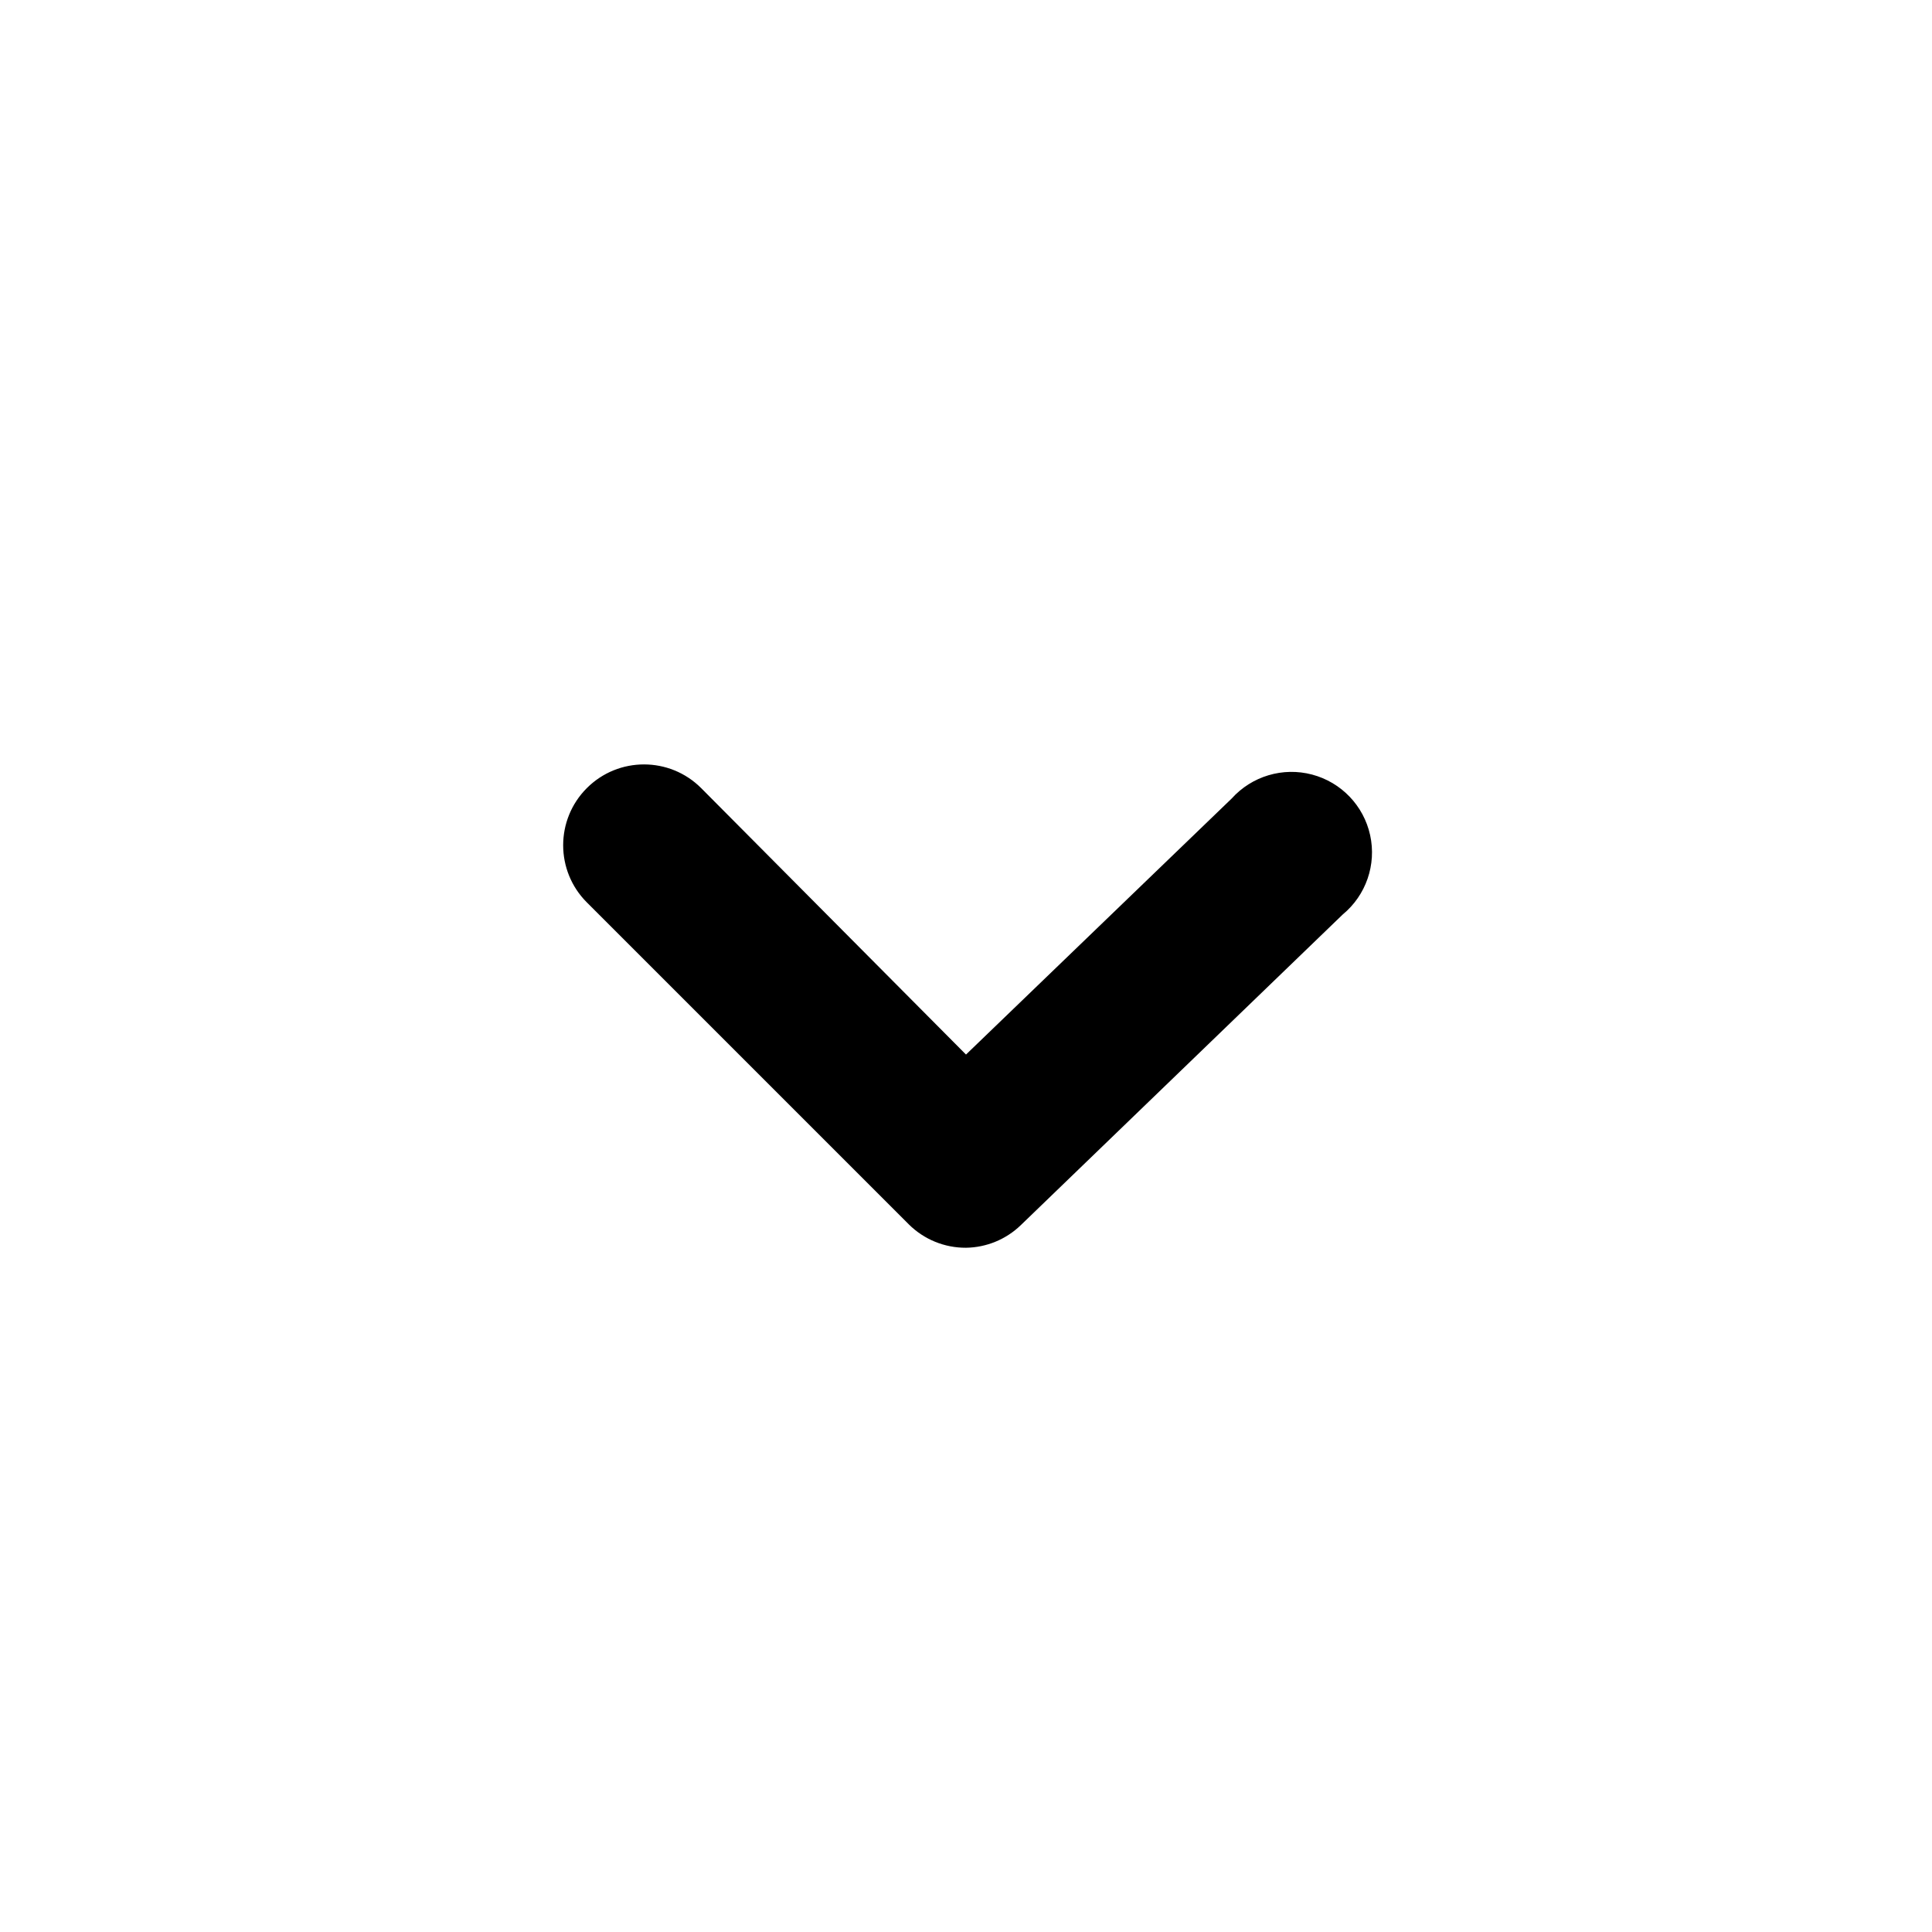
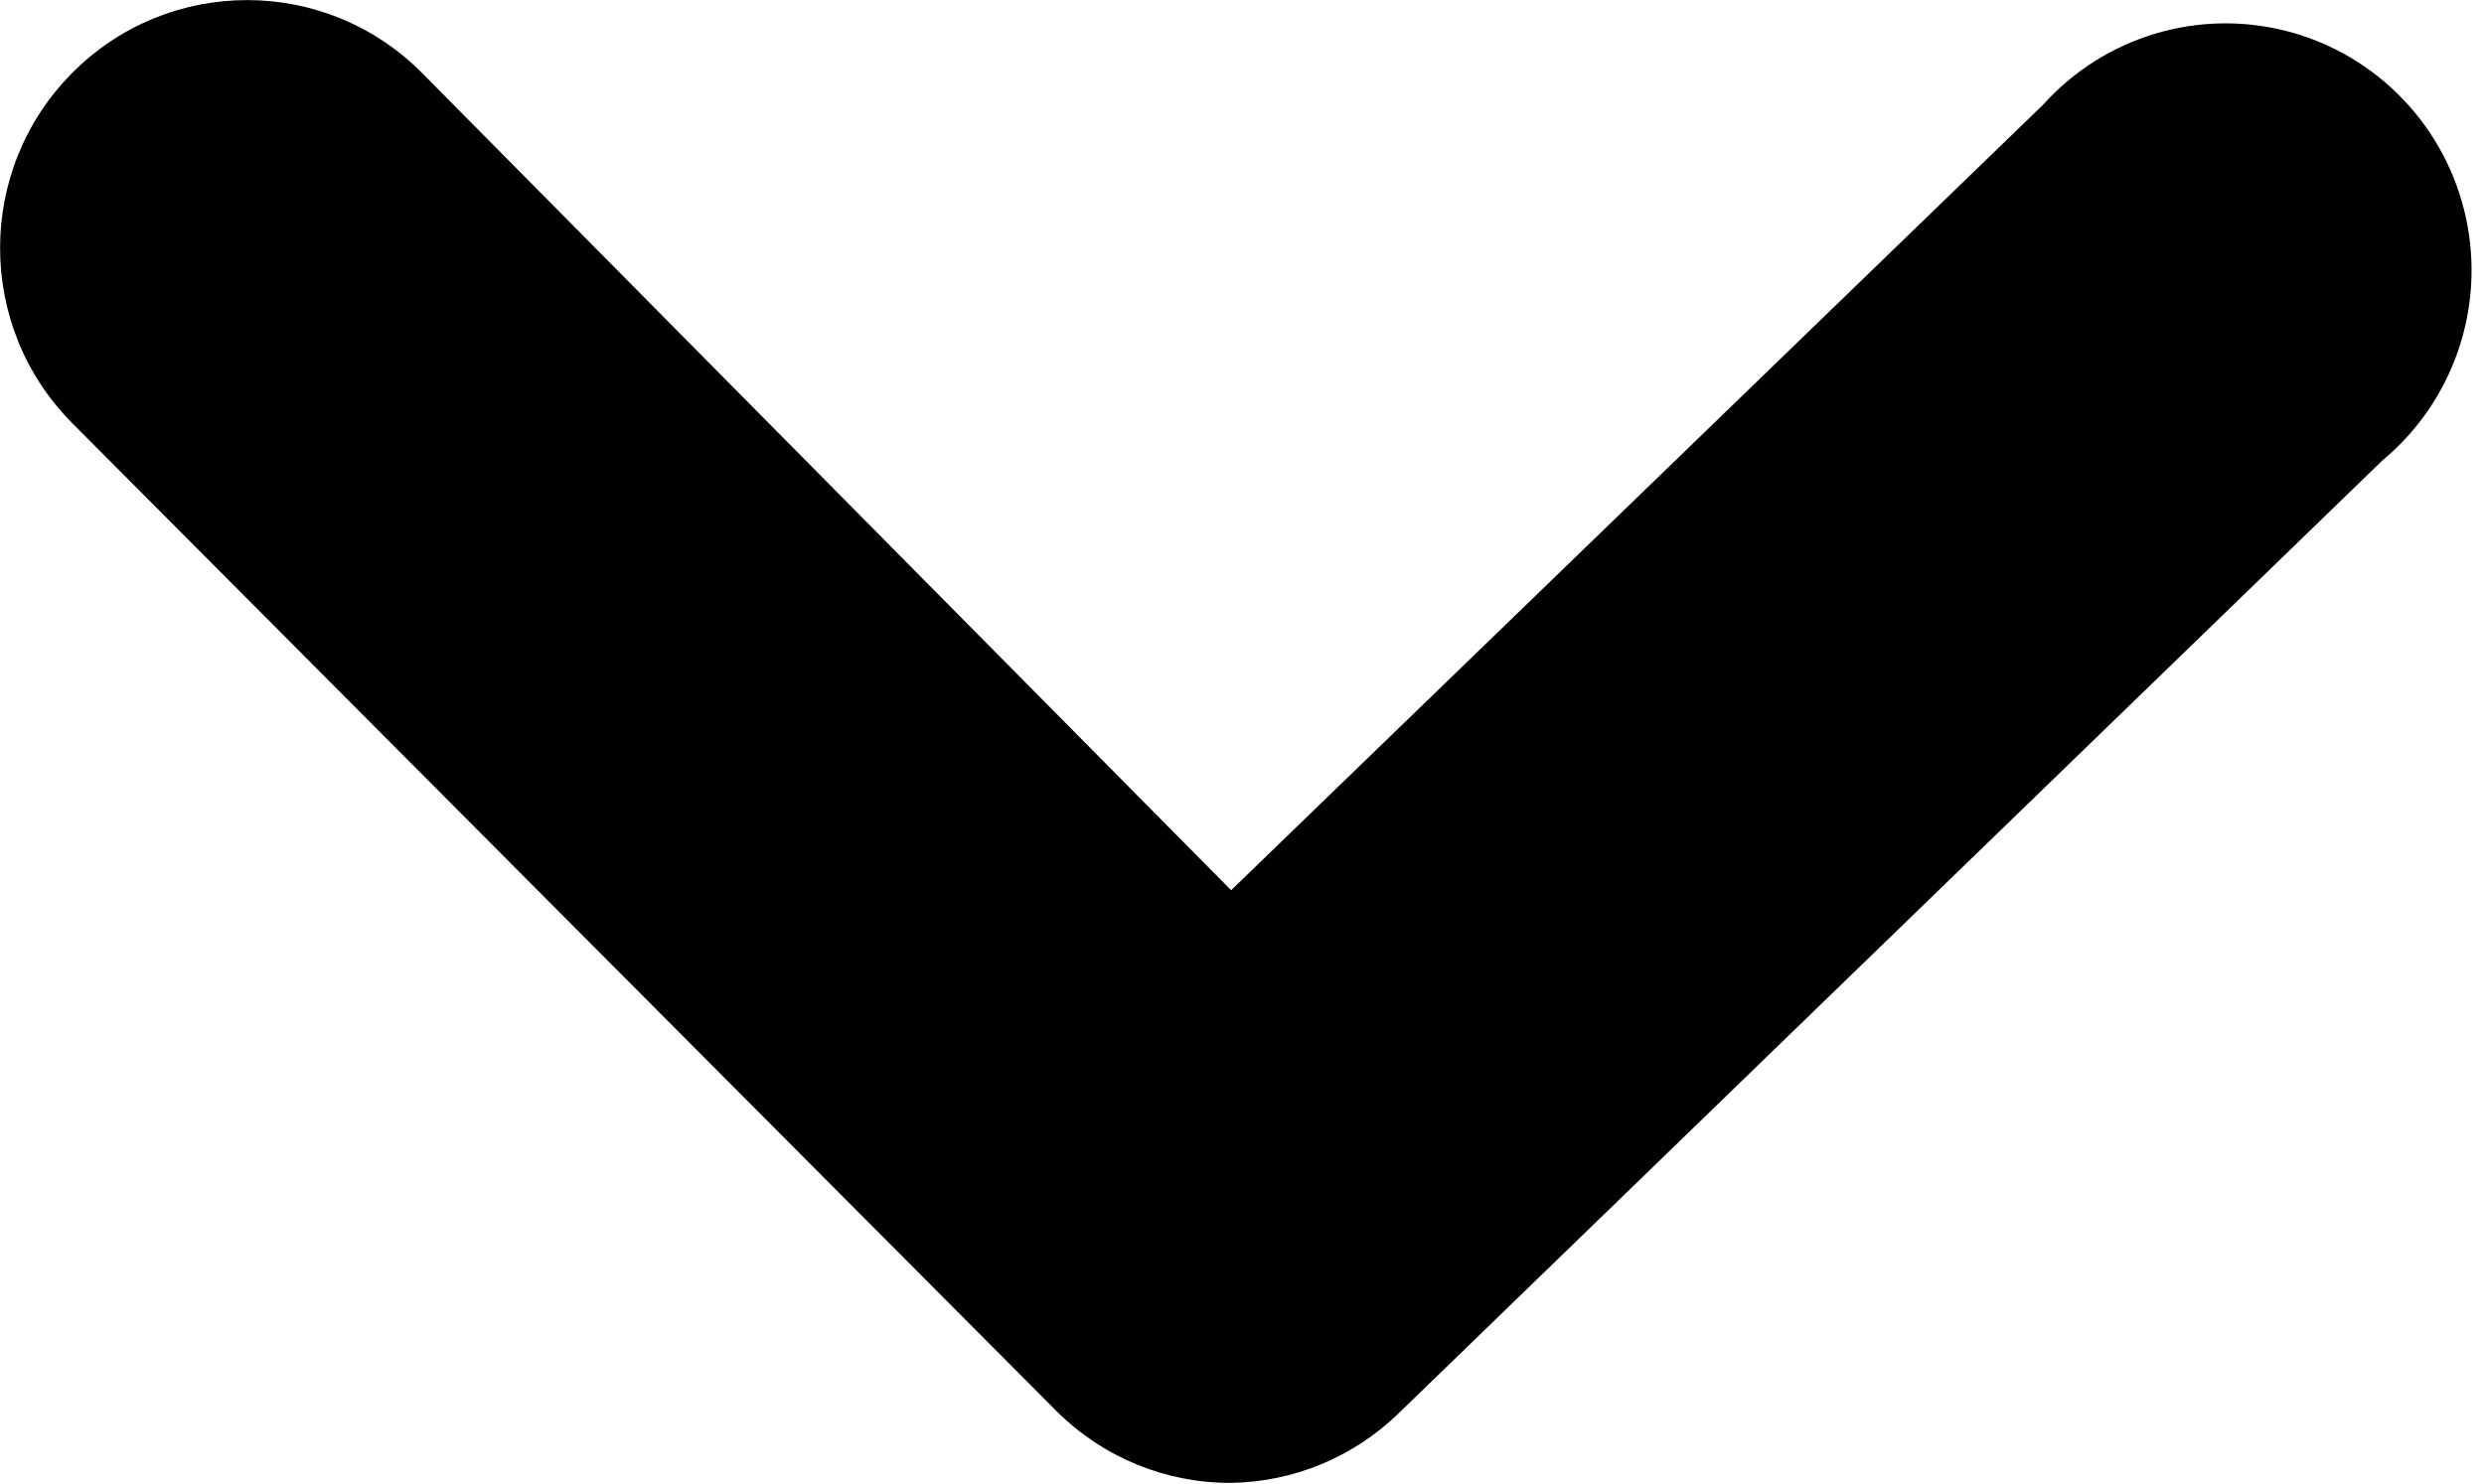
- <svg xmlns="http://www.w3.org/2000/svg" viewBox="0 0 24 24">
-   <g data-name="Layer 2">
-     <g data-name="chevron-down">
-       <rect width="24" height="24" opacity="0" />
-       <path d="M12 15.5a1 1 0 0 1-.71-.29l-4-4a1 1 0 1 1 1.42-1.42L12 13.1l3.3-3.18a1 1 0 1 1 1.38 1.44l-4 3.86a1 1 0 0 1-.68.28z" />
+ <svg xmlns="http://www.w3.org/2000/svg" viewBox="0 0 10.048 6.004" version="1.1" id="svg10" width="10.048" height="6.004">
+   <defs id="defs14" />
+   <g data-name="Layer 2" id="g8" transform="translate(-6.995908,-9.495908)">
+     <g data-name="chevron-down" id="g6">
+       <rect width="24" height="24" opacity="0" id="rect2" x="0" y="0" />
+       <path d="M 11.976,15.496 A 0.995,0.999 0 0 1 11.27,15.206 L 7.289,11.209 A 0.999,1.003 0 1 1 8.702,9.79 l 3.274,3.308 3.284,-3.178 a 0.995,0.999 0 1 1 1.373,1.439 l -3.981,3.857 a 0.995,0.999 0 0 1 -0.677,0.28 z" id="path4" style="stroke-width:0.997" />
    </g>
  </g>
</svg>
